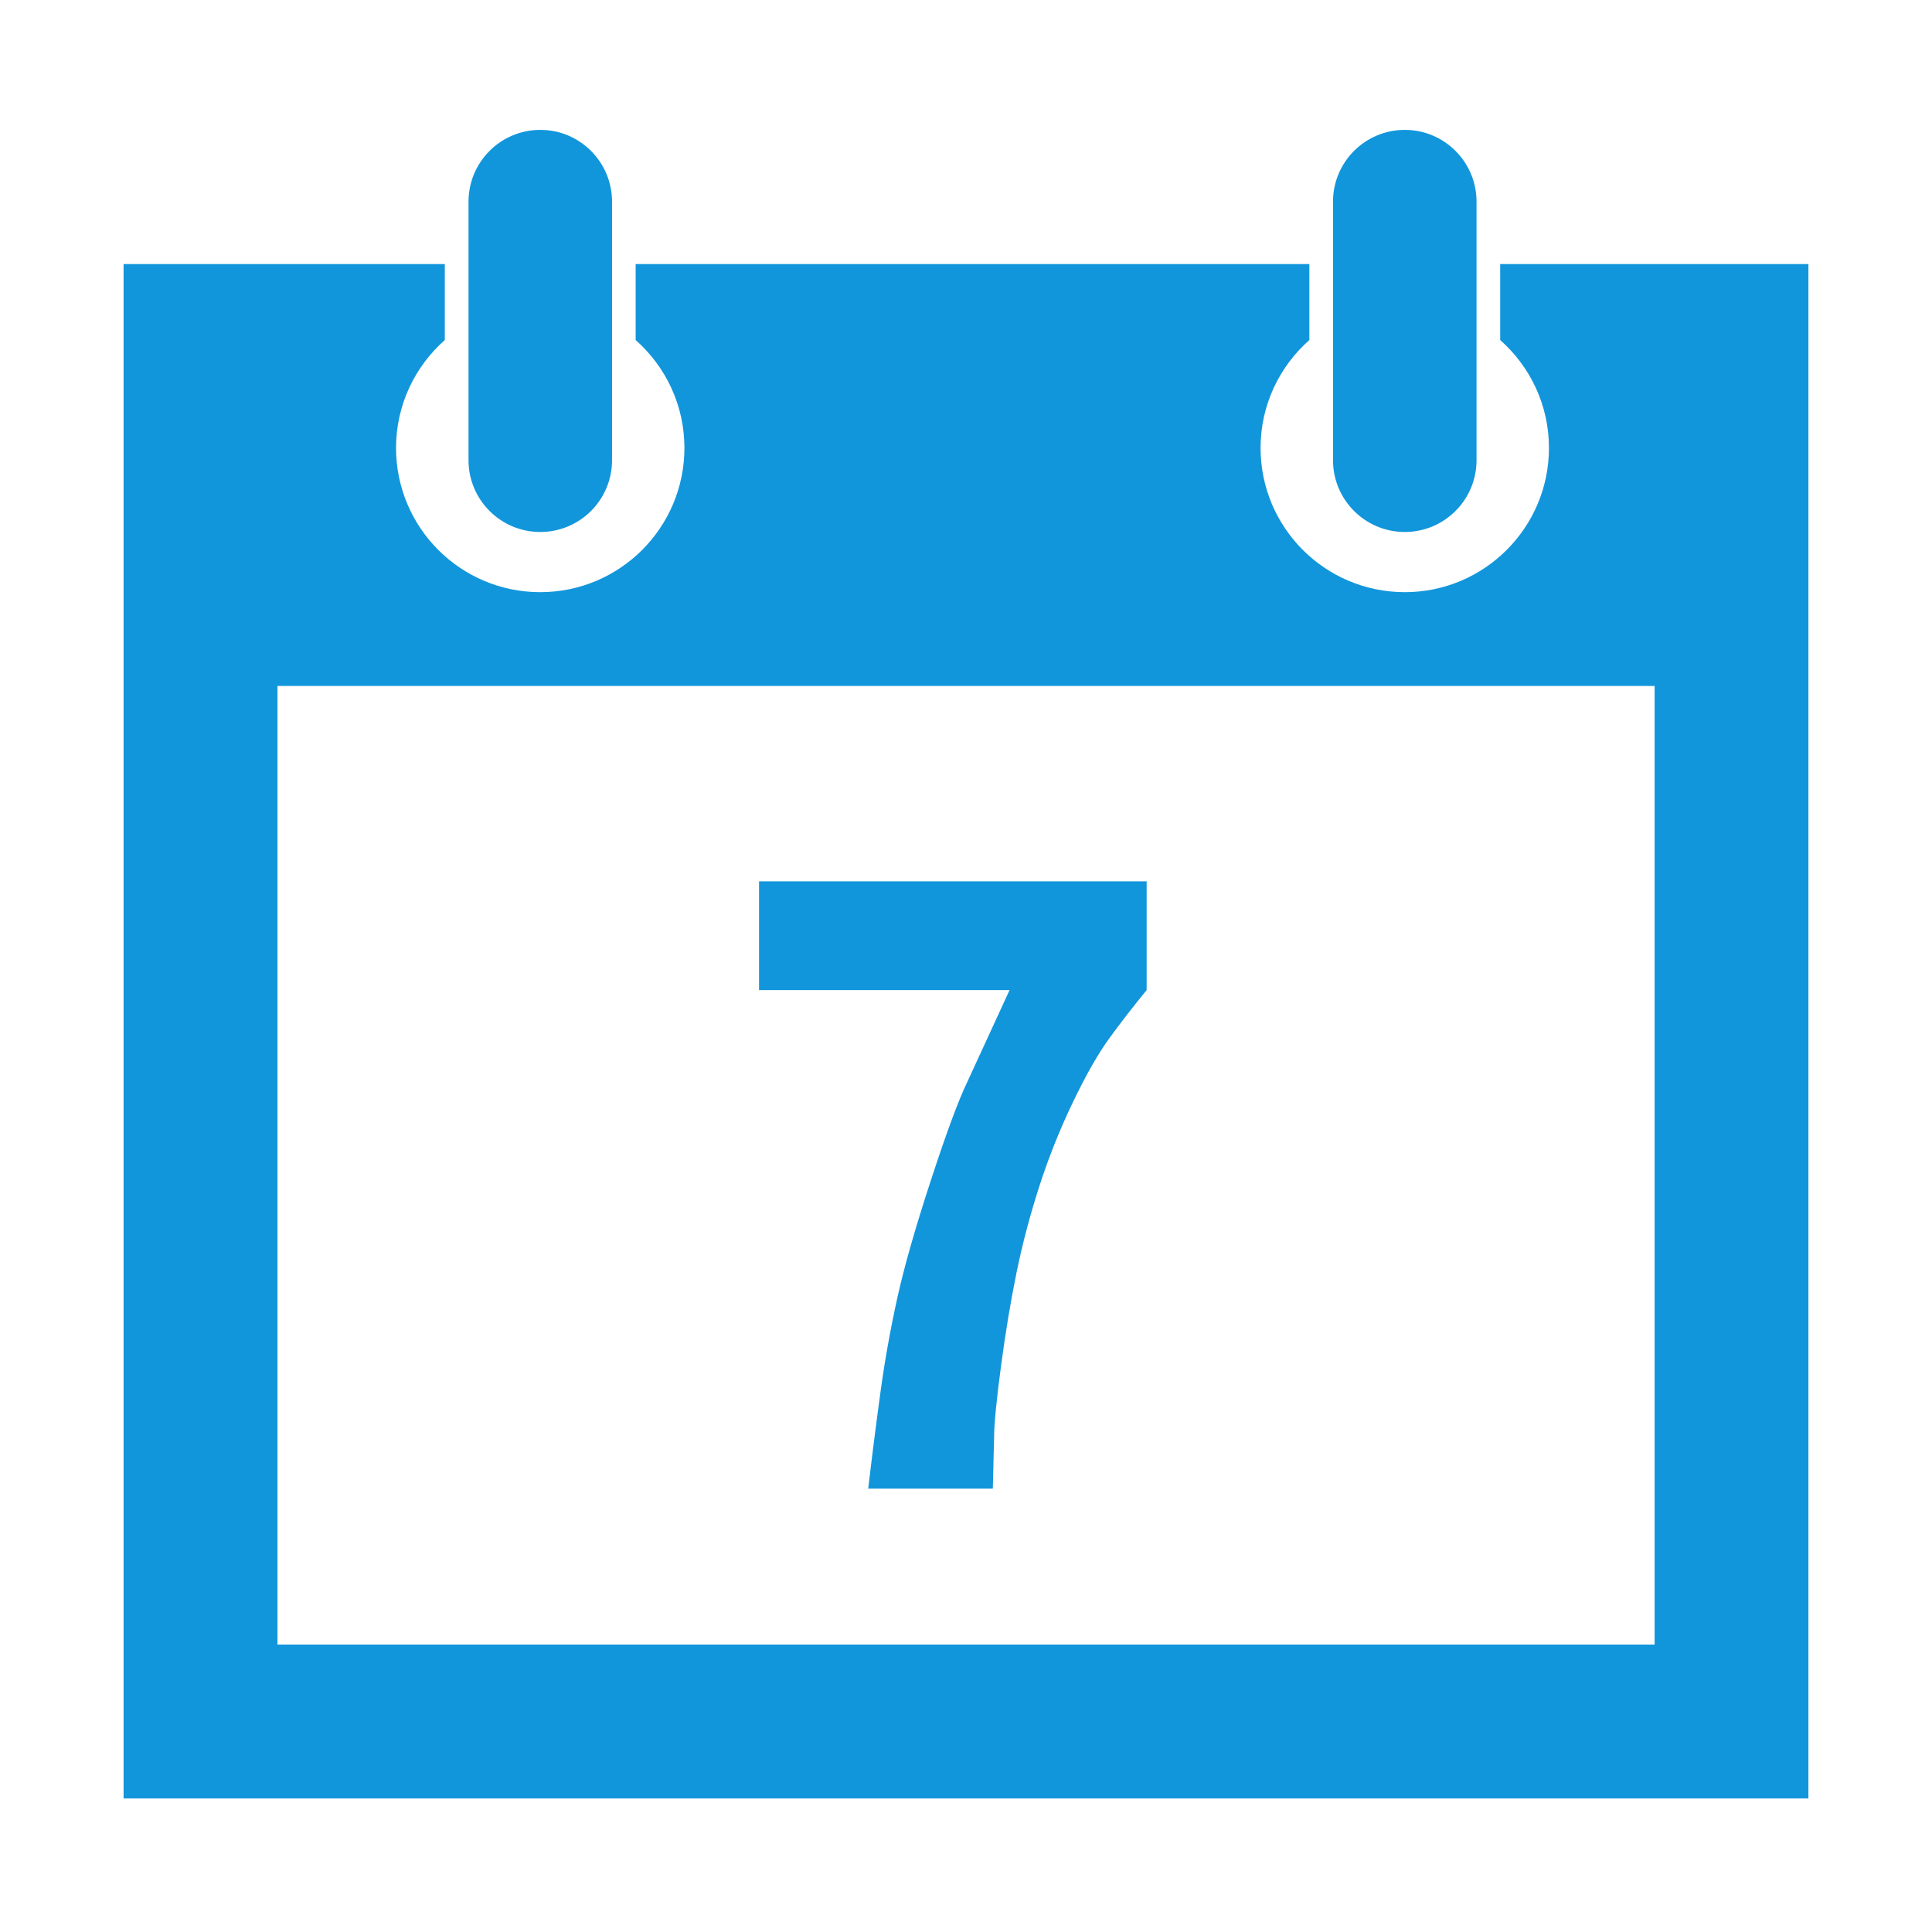
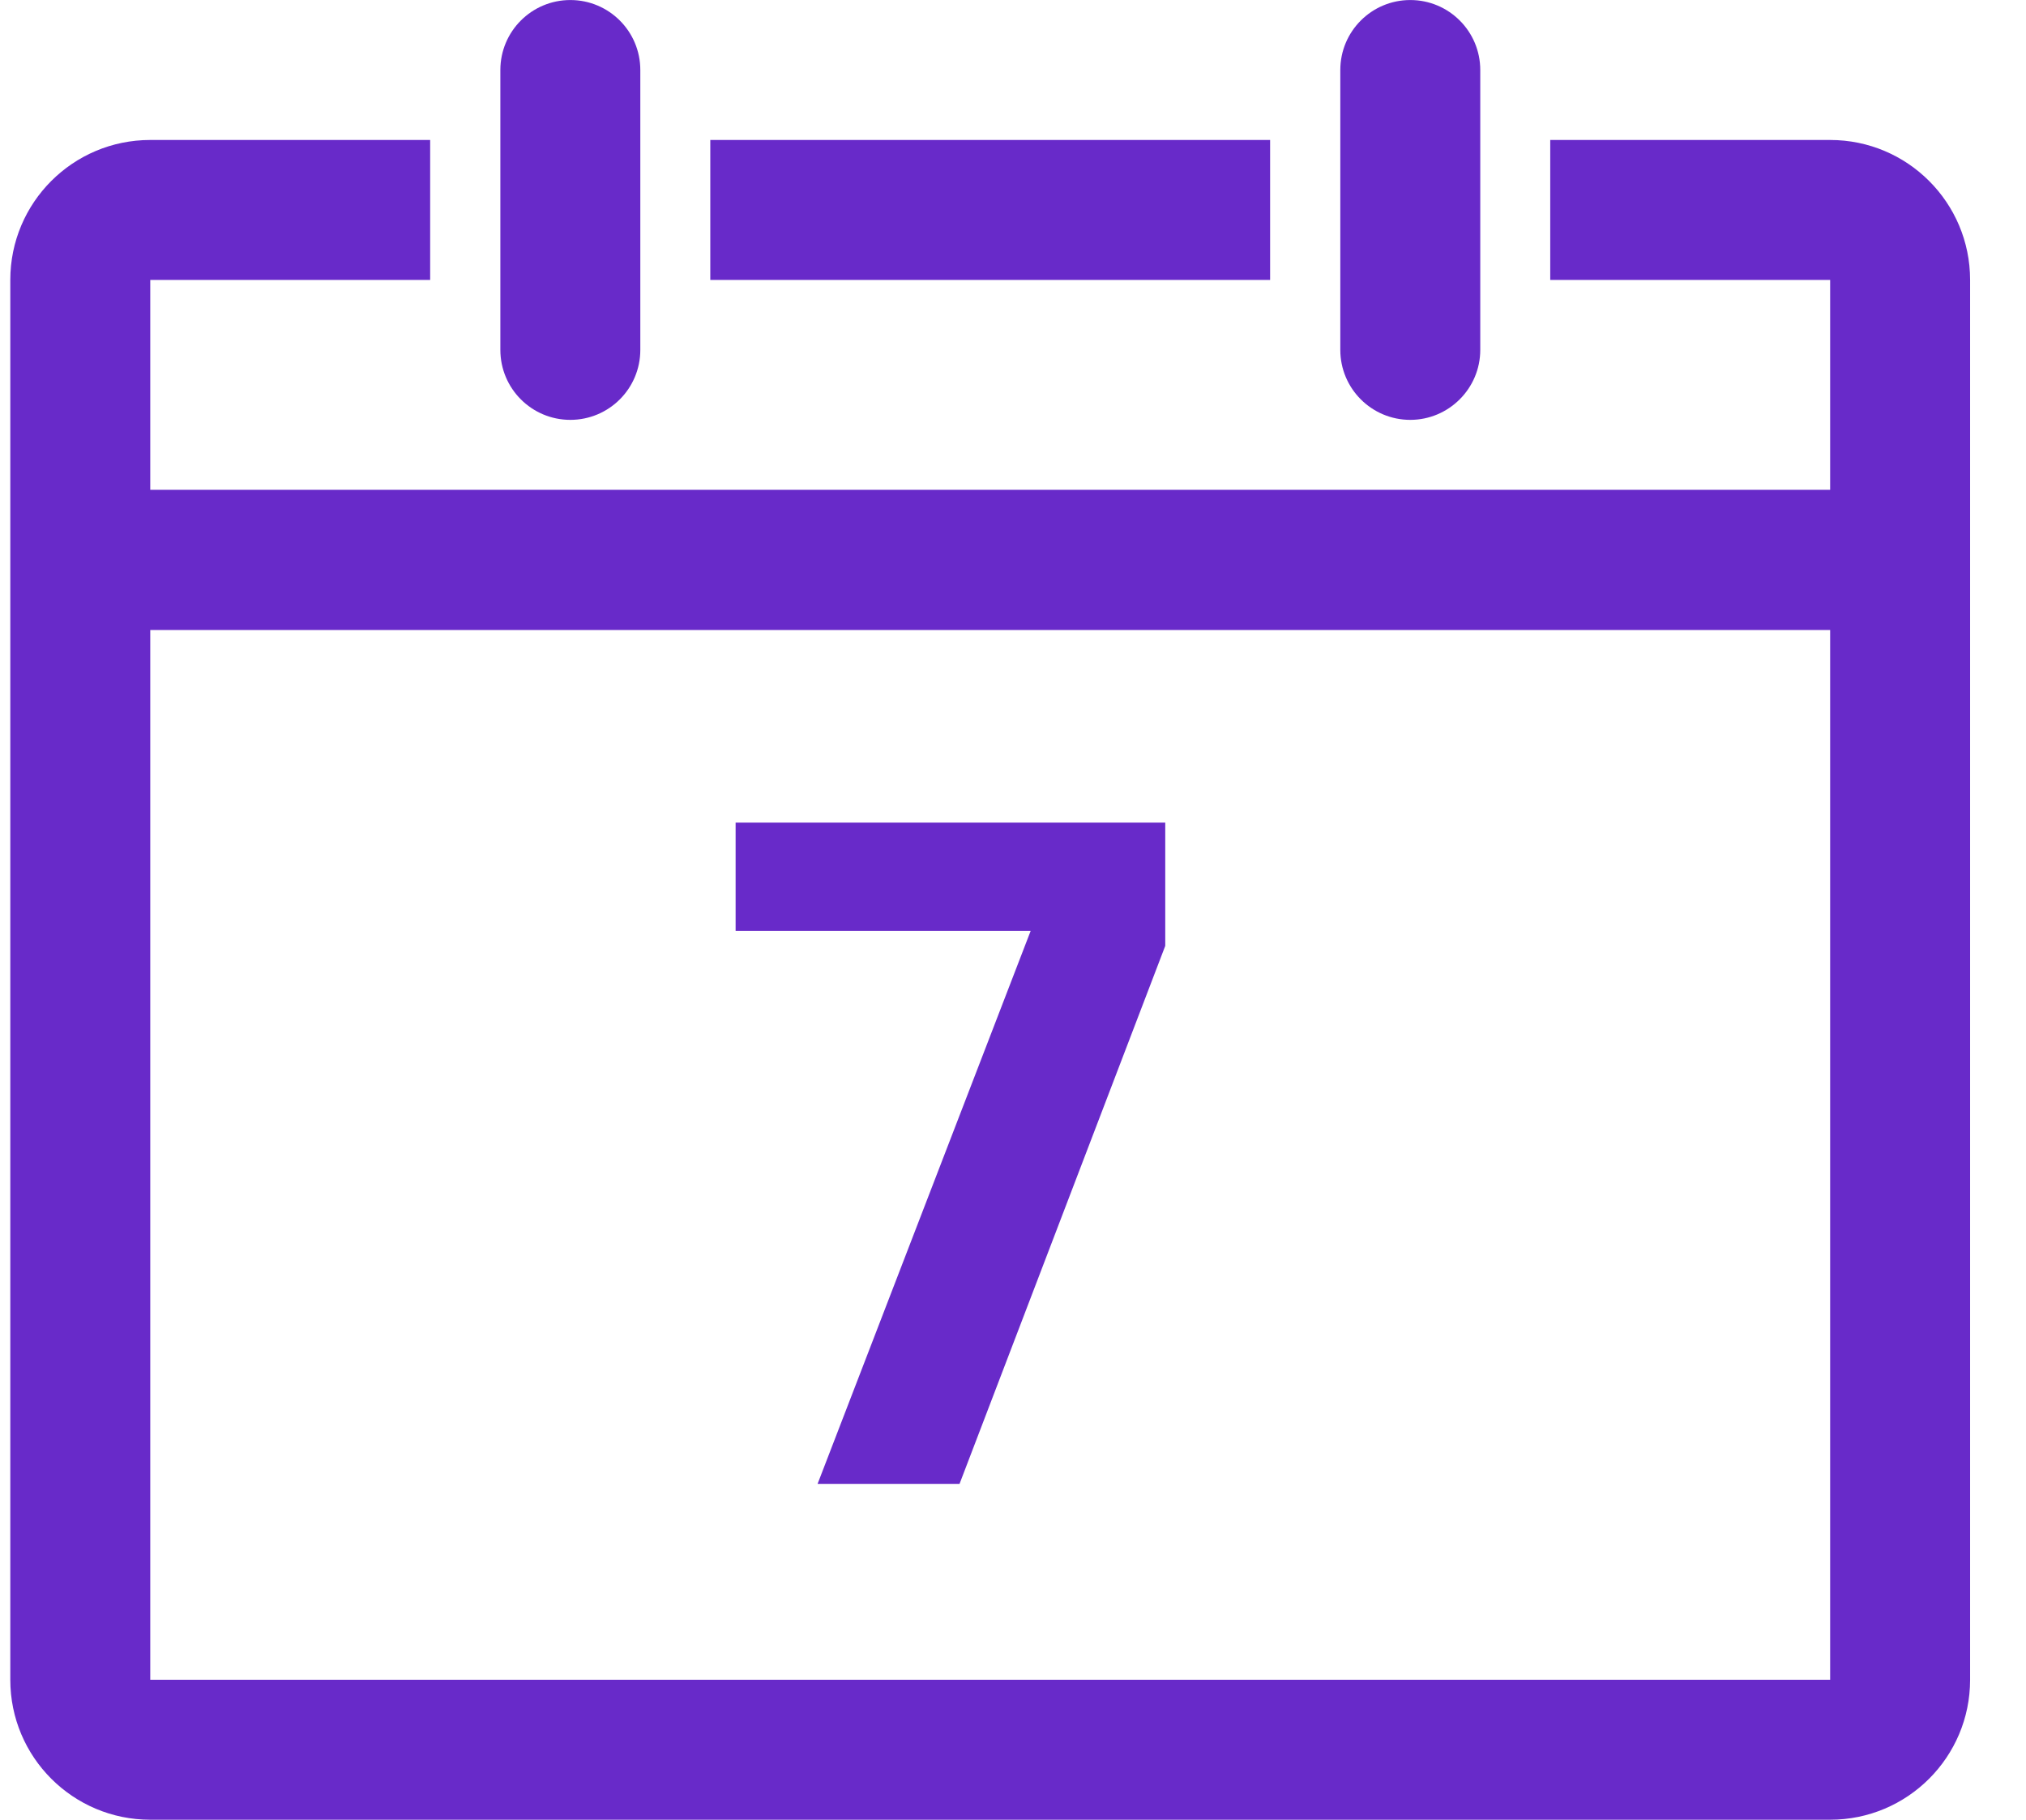
- <svg xmlns="http://www.w3.org/2000/svg" class="icon" width="200px" height="199.61px" viewBox="0 0 1026 1024" version="1.1">
-   <path d="M32 0v1024" fill="#1296db" />
-   <path d="M64 0v1024" fill="#1296db" />
-   <path d="M96 0v1024" fill="#1296db" />
-   <path d="M128 0v1024" fill="#1296db" />
-   <path d="M160 0v1024" fill="#1296db" />
-   <path d="M192 0v1024" fill="#1296db" />
-   <path d="M224 0v1024" fill="#1296db" />
-   <path d="M256 0v1024" fill="#1296db" />
-   <path d="M288 0v1024" fill="#1296db" />
-   <path d="M320 0v1024" fill="#1296db" />
-   <path d="M352 0v1024" fill="#1296db" />
-   <path d="M384 0v1024" fill="#1296db" />
-   <path d="M416 0v1024" fill="#1296db" />
-   <path d="M448 0v1024" fill="#1296db" />
-   <path d="M480 0v1024" fill="#1296db" />
-   <path d="M512 0v1024" fill="#1296db" />
-   <path d="M544 0v1024" fill="#1296db" />
-   <path d="M576 0v1024" fill="#1296db" />
-   <path d="M608 0v1024" fill="#1296db" />
-   <path d="M640 0v1024" fill="#1296db" />
-   <path d="M672 0v1024" fill="#1296db" />
-   <path d="M704 0v1024" fill="#1296db" />
-   <path d="M736 0v1024" fill="#1296db" />
-   <path d="M768 0v1024" fill="#1296db" />
-   <path d="M800 0v1024" fill="#1296db" />
-   <path d="M832 0v1024" fill="#1296db" />
-   <path d="M864 0v1024" fill="#1296db" />
-   <path d="M896 0v1024" fill="#1296db" />
-   <path d="M928 0v1024" fill="#1296db" />
-   <path d="M960 0v1024" fill="#1296db" />
-   <path d="M992 0v1024" fill="#1296db" />
-   <path d="M1024 0v1024" fill="#1296db" />
-   <path d="M0 32h1026" fill="#1296db" />
-   <path d="M0 64h1026" fill="#1296db" />
-   <path d="M0 96h1026" fill="#1296db" />
-   <path d="M0 128h1026" fill="#1296db" />
-   <path d="M0 160h1026" fill="#1296db" />
-   <path d="M0 192h1026" fill="#1296db" />
-   <path d="M0 224h1026" fill="#1296db" />
-   <path d="M0 256h1026" fill="#1296db" />
-   <path d="M0 288h1026" fill="#1296db" />
-   <path d="M0 320h1026" fill="#1296db" />
-   <path d="M0 352h1026" fill="#1296db" />
-   <path d="M0 384h1026" fill="#1296db" />
-   <path d="M0 416h1026" fill="#1296db" />
-   <path d="M0 448h1026" fill="#1296db" />
-   <path d="M0 480h1026" fill="#1296db" />
-   <path d="M0 512h1026" fill="#1296db" />
-   <path d="M0 544h1026" fill="#1296db" />
-   <path d="M0 576h1026" fill="#1296db" />
-   <path d="M0 608h1026" fill="#1296db" />
-   <path d="M0 640h1026" fill="#1296db" />
-   <path d="M0 672h1026" fill="#1296db" />
-   <path d="M0 704h1026" fill="#1296db" />
-   <path d="M0 736h1026" fill="#1296db" />
-   <path d="M0 768h1026" fill="#1296db" />
-   <path d="M0 800h1026" fill="#1296db" />
-   <path d="M0 832h1026" fill="#1296db" />
-   <path d="M0 864h1026" fill="#1296db" />
-   <path d="M0 896h1026" fill="#1296db" />
-   <path d="M0 928h1026" fill="#1296db" />
-   <path d="M0 960h1026" fill="#1296db" />
-   <path d="M0 992h1026" fill="#1296db" />
-   <path d="M286.918 282.5c21.052 0 38.108-17.06 38.108-38.11V107.098c0-21.052-17.06-38.13-38.108-38.13s-38.11 17.076-38.11 38.13v137.292c0 21.032 17.058 38.11 38.11 38.11z m459.112 0c21.032 0 38.092-17.06 38.092-38.11V107.098c0-21.052-17.058-38.13-38.092-38.13-21.07 0-38.13 17.076-38.13 38.13v137.292c0 21.032 17.058 38.11 38.13 38.11z m50.652-142.276v40.348c15.852 14.02 25.9 34.468 25.9 57.292 0 42.298-34.294 76.592-76.552 76.592-42.316 0-76.592-34.294-76.592-76.592 0-22.824 10.048-43.272 25.9-57.292V140.224H337.564v40.348c15.852 14.02 25.9 34.468 25.9 57.292 0 42.298-34.272 76.592-76.592 76.592-42.276 0-76.552-34.294-76.552-76.592 0-22.824 10.048-43.272 25.9-57.292V140.224H65.628v814.806h894.746V140.224h-163.698z m82.006 733.074H147.352V364.272h731.336v509.026zM403.096 468.028h205.838v57.738c-7.458 9.132-14.118 17.722-19.96 25.788s-12.25 19.28-19.162 33.67-12.856 29.212-17.798 44.498-8.976 30.496-12.092 45.648-5.9 31.84-8.334 50.086-3.664 30.884-3.664 37.876l-0.682 27.168h-66.172c2.122-18.11 4.342-35.442 6.62-52.034s5.258-33.086 8.9-49.522 9.582-37.196 17.798-62.298 14.606-42.374 19.162-51.802l22.588-49.074h-133.044v-57.738z" fill="#1296db" />
+ <svg xmlns="http://www.w3.org/2000/svg" class="icon" width="128px" height="114.98px" viewBox="0 0 1140 1024" version="1.1">
+   <path d="M1029.795 1024H84.545c-43.5 0-78.75-35.25-78.75-78.75V157.5c0-43.5 35.25-78.75 78.75-78.75h157.5v78.75h-157.5v118.125h945.25V157.5h-157.5V78.75h157.5c43.5 0 78.75 35.25 78.75 78.75v787.75c0 43.5-35.25 78.75-78.75 78.75z m0-669.5H84.545v590.75h945.25V354.5z" fill="#682ac9" />
+   <path d="M793.545 236.25c-21.75 0-39.375-17.625-39.375-39.375v-157.5C754.17 17.625 771.795 0 793.545 0s39.375 17.625 39.375 39.375v157.5c0 21.75-17.75 39.375-39.375 39.375zM399.67 78.75h315v78.75h-315V78.75z m-78.75 157.5c-21.75 0-39.375-17.625-39.375-39.375v-157.5C281.545 17.625 299.17 0 320.92 0s39.375 17.625 39.375 39.375v157.5c0 21.75-17.625 39.375-39.375 39.375z m93 226.625h241.75v69.375L539.92 835h-79.875L579.92 523.875h-166v-61z" fill="#682ac9" />
</svg>
